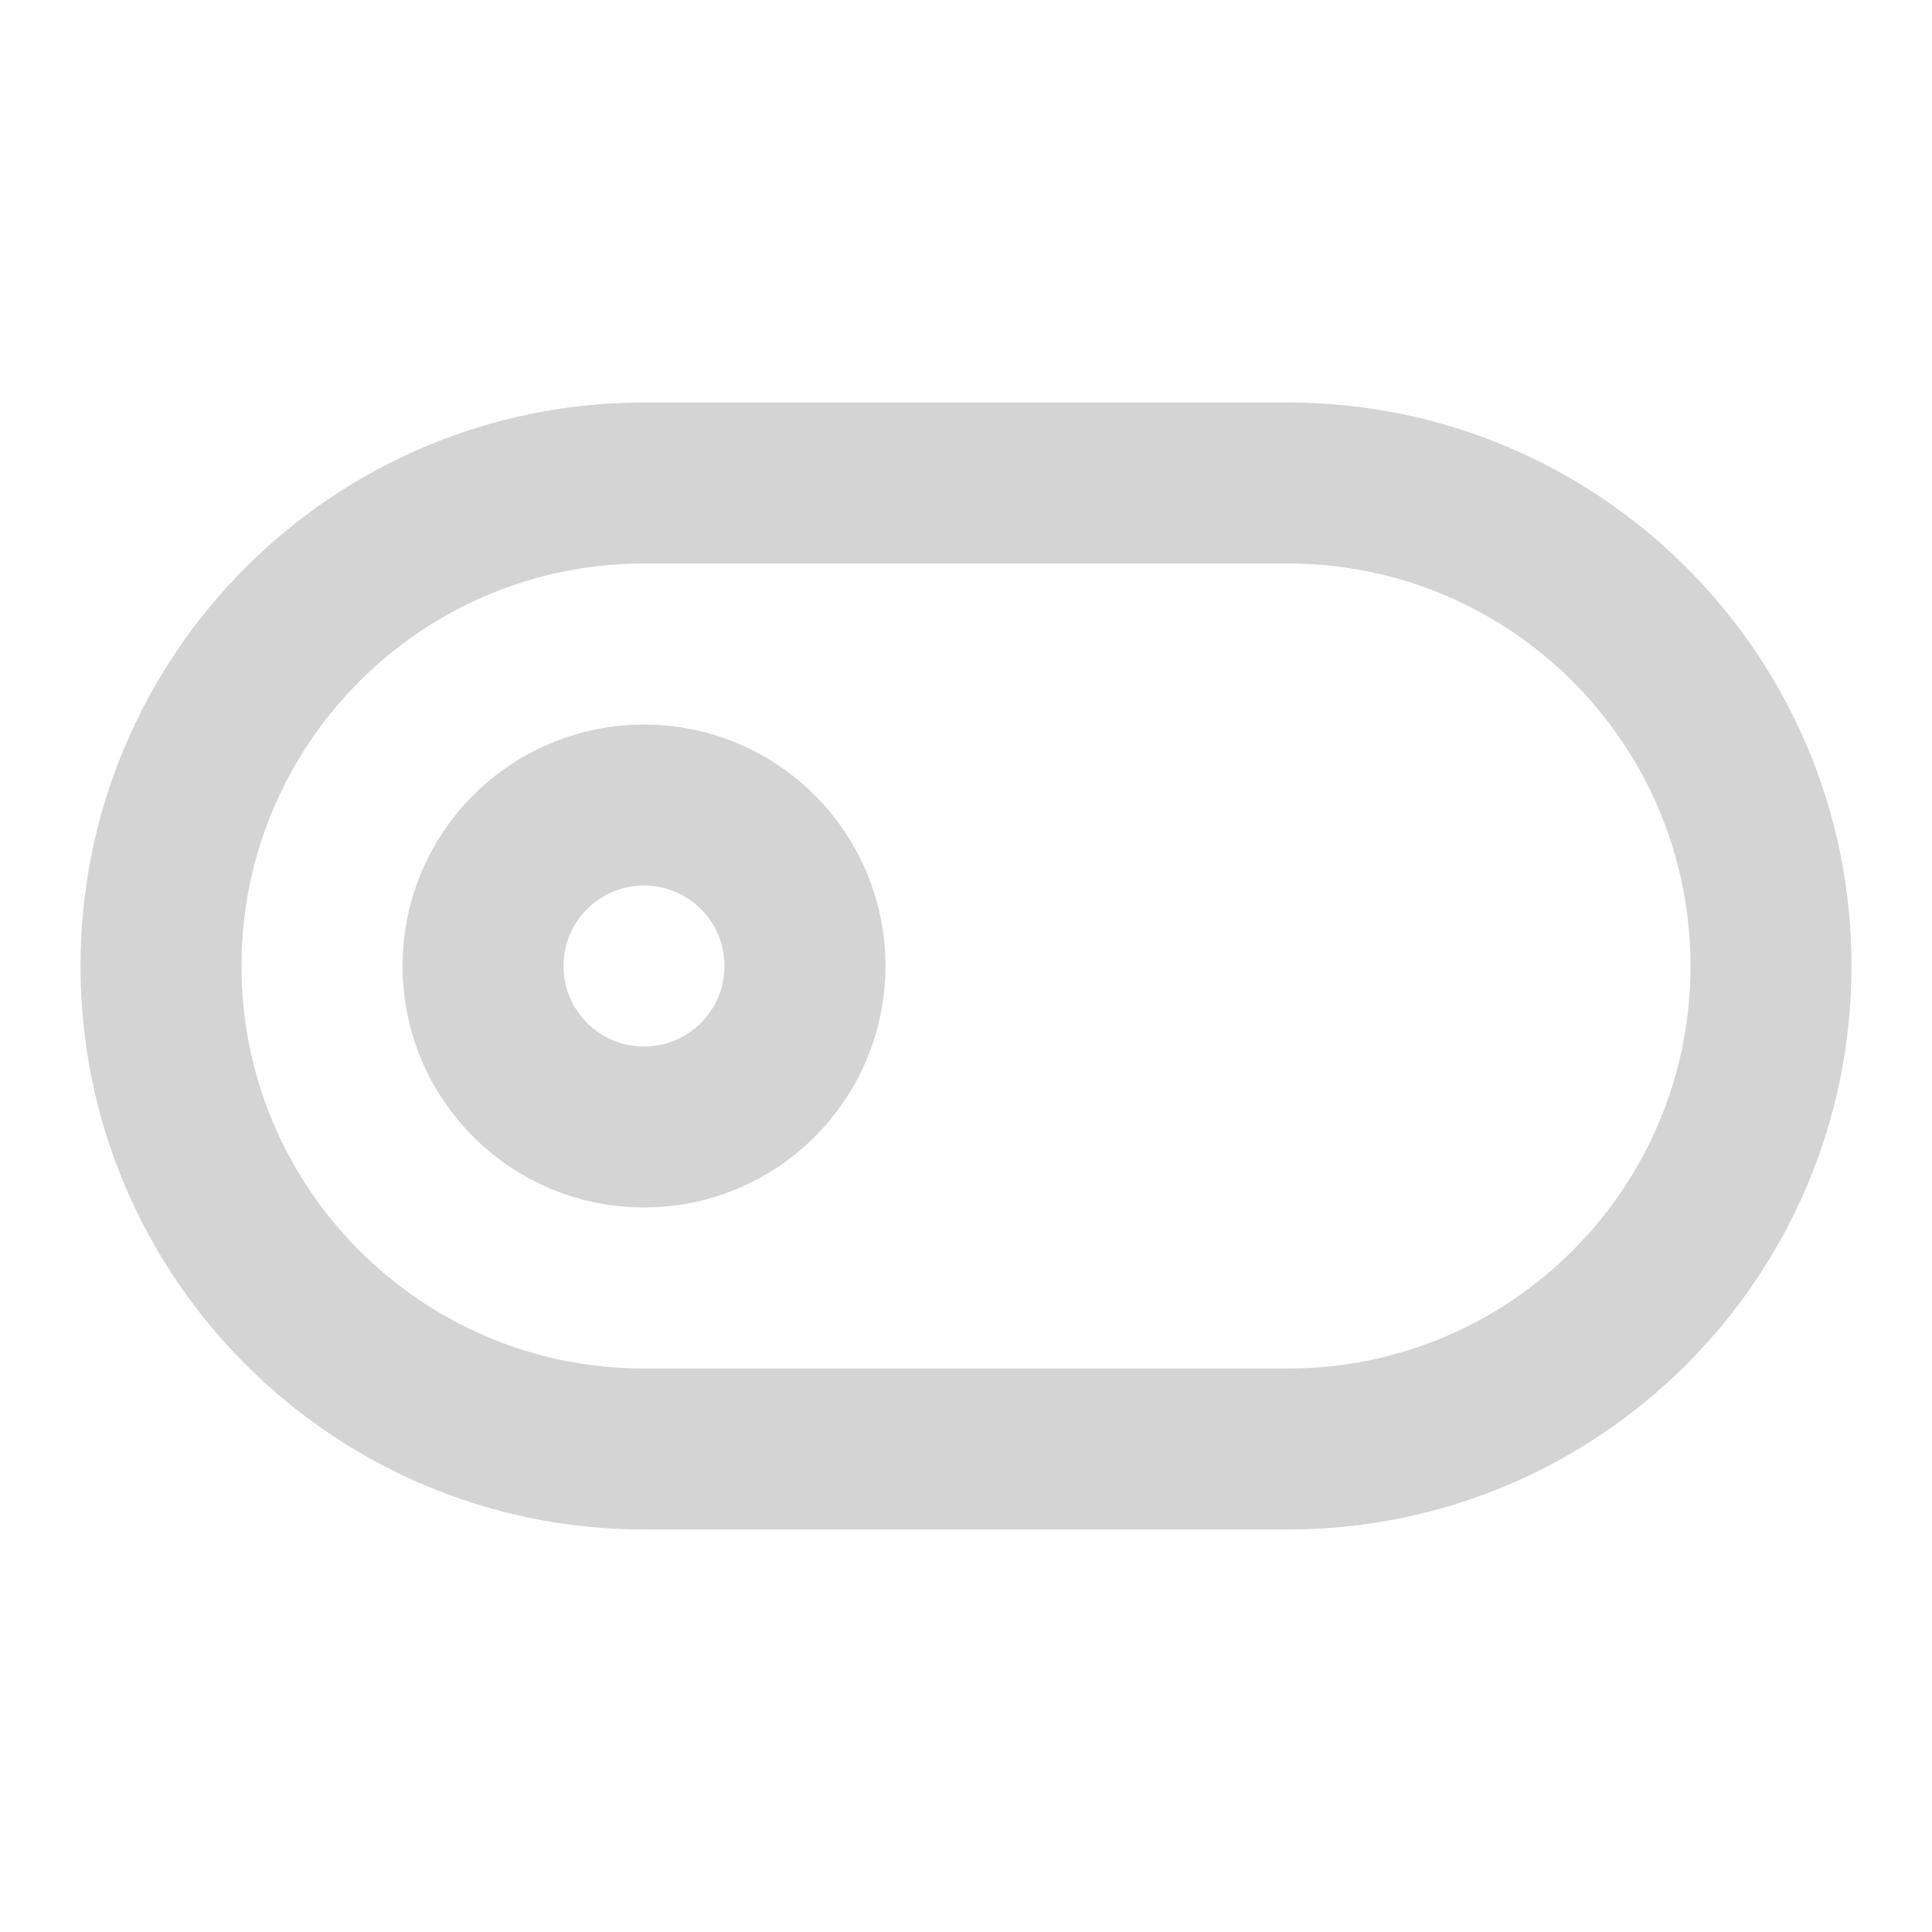
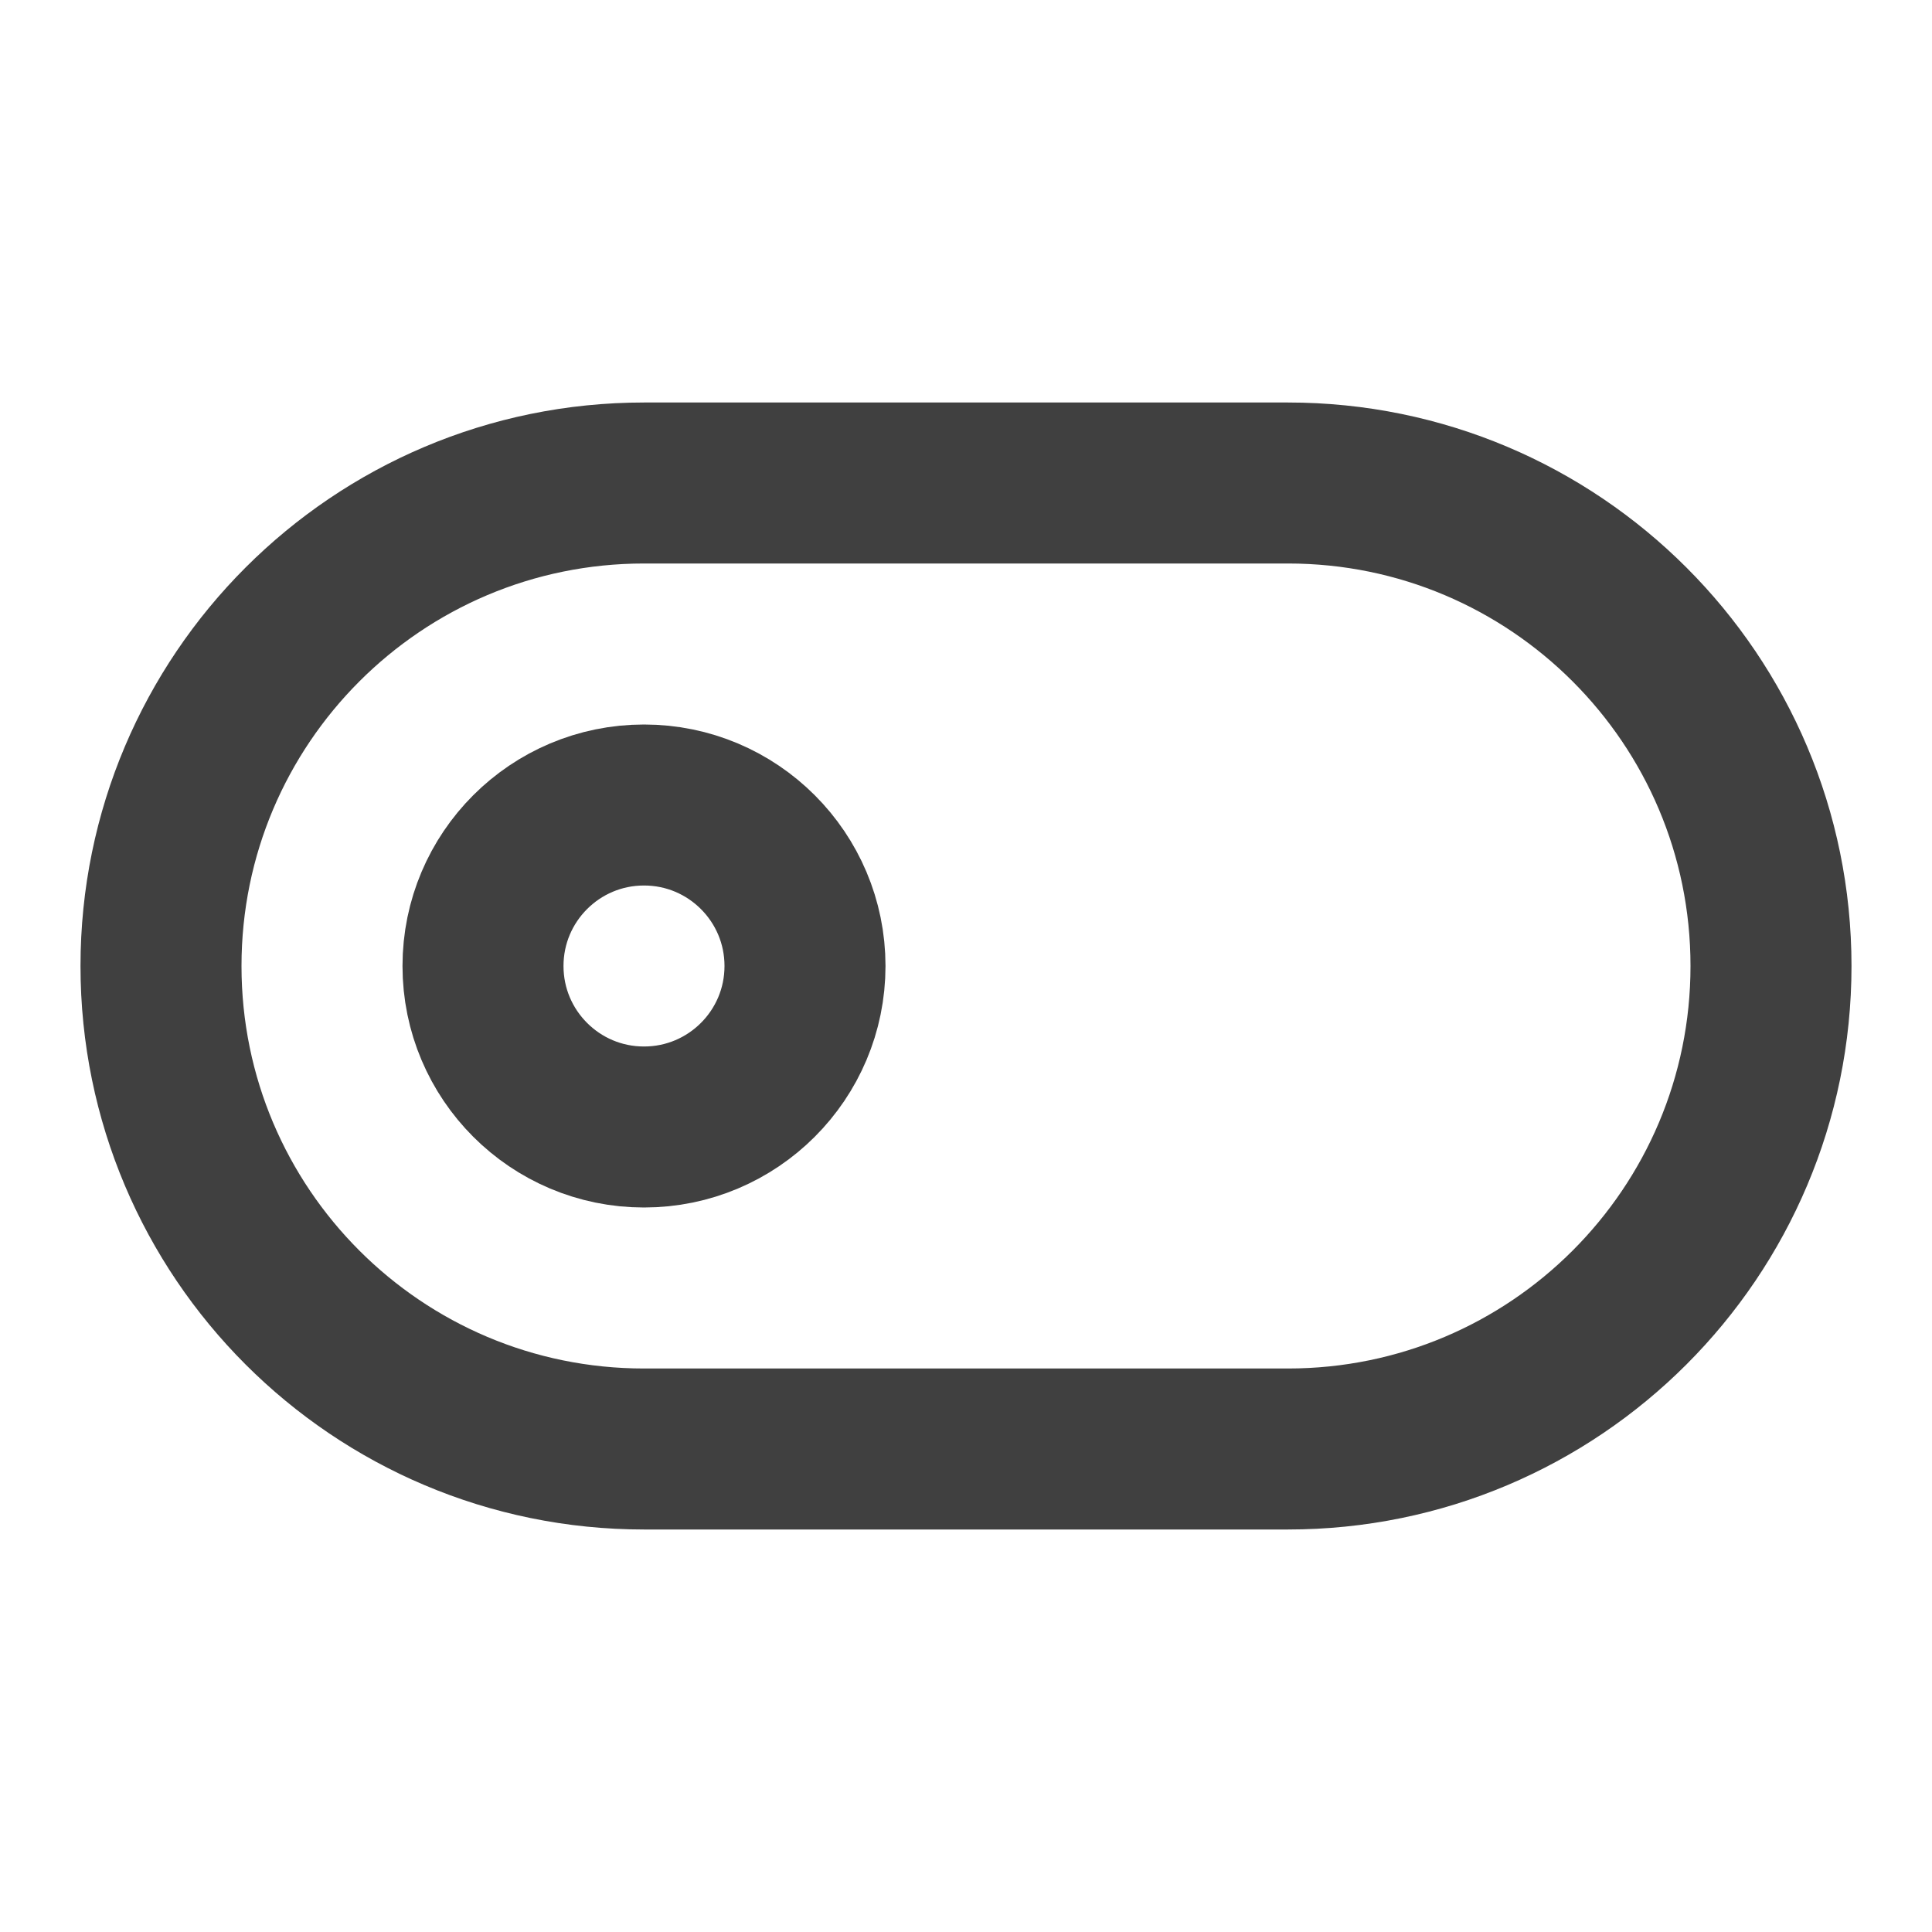
<svg xmlns="http://www.w3.org/2000/svg" width="20" height="20" viewBox="0 0 24 24" fill="none">
-   <rect x="2" y="6" width="20" height="12" rx="6" ry="6" stroke="#D4D4D4" stroke-width="2" stroke-linecap="round" stroke-linejoin="round" />
-   <circle cx="8" cy="12" r="2" stroke="#D4D4D4" stroke-width="2" stroke-linecap="round" stroke-linejoin="round" />
+   <rect x="2" y="6" width="20" height="12" rx="6" ry="6" stroke="#404040" stroke-width="2" stroke-linecap="round" stroke-linejoin="round" />
+   <circle cx="8" cy="12" r="2" stroke="#404040" stroke-width="2" stroke-linecap="round" stroke-linejoin="round" />
</svg>
